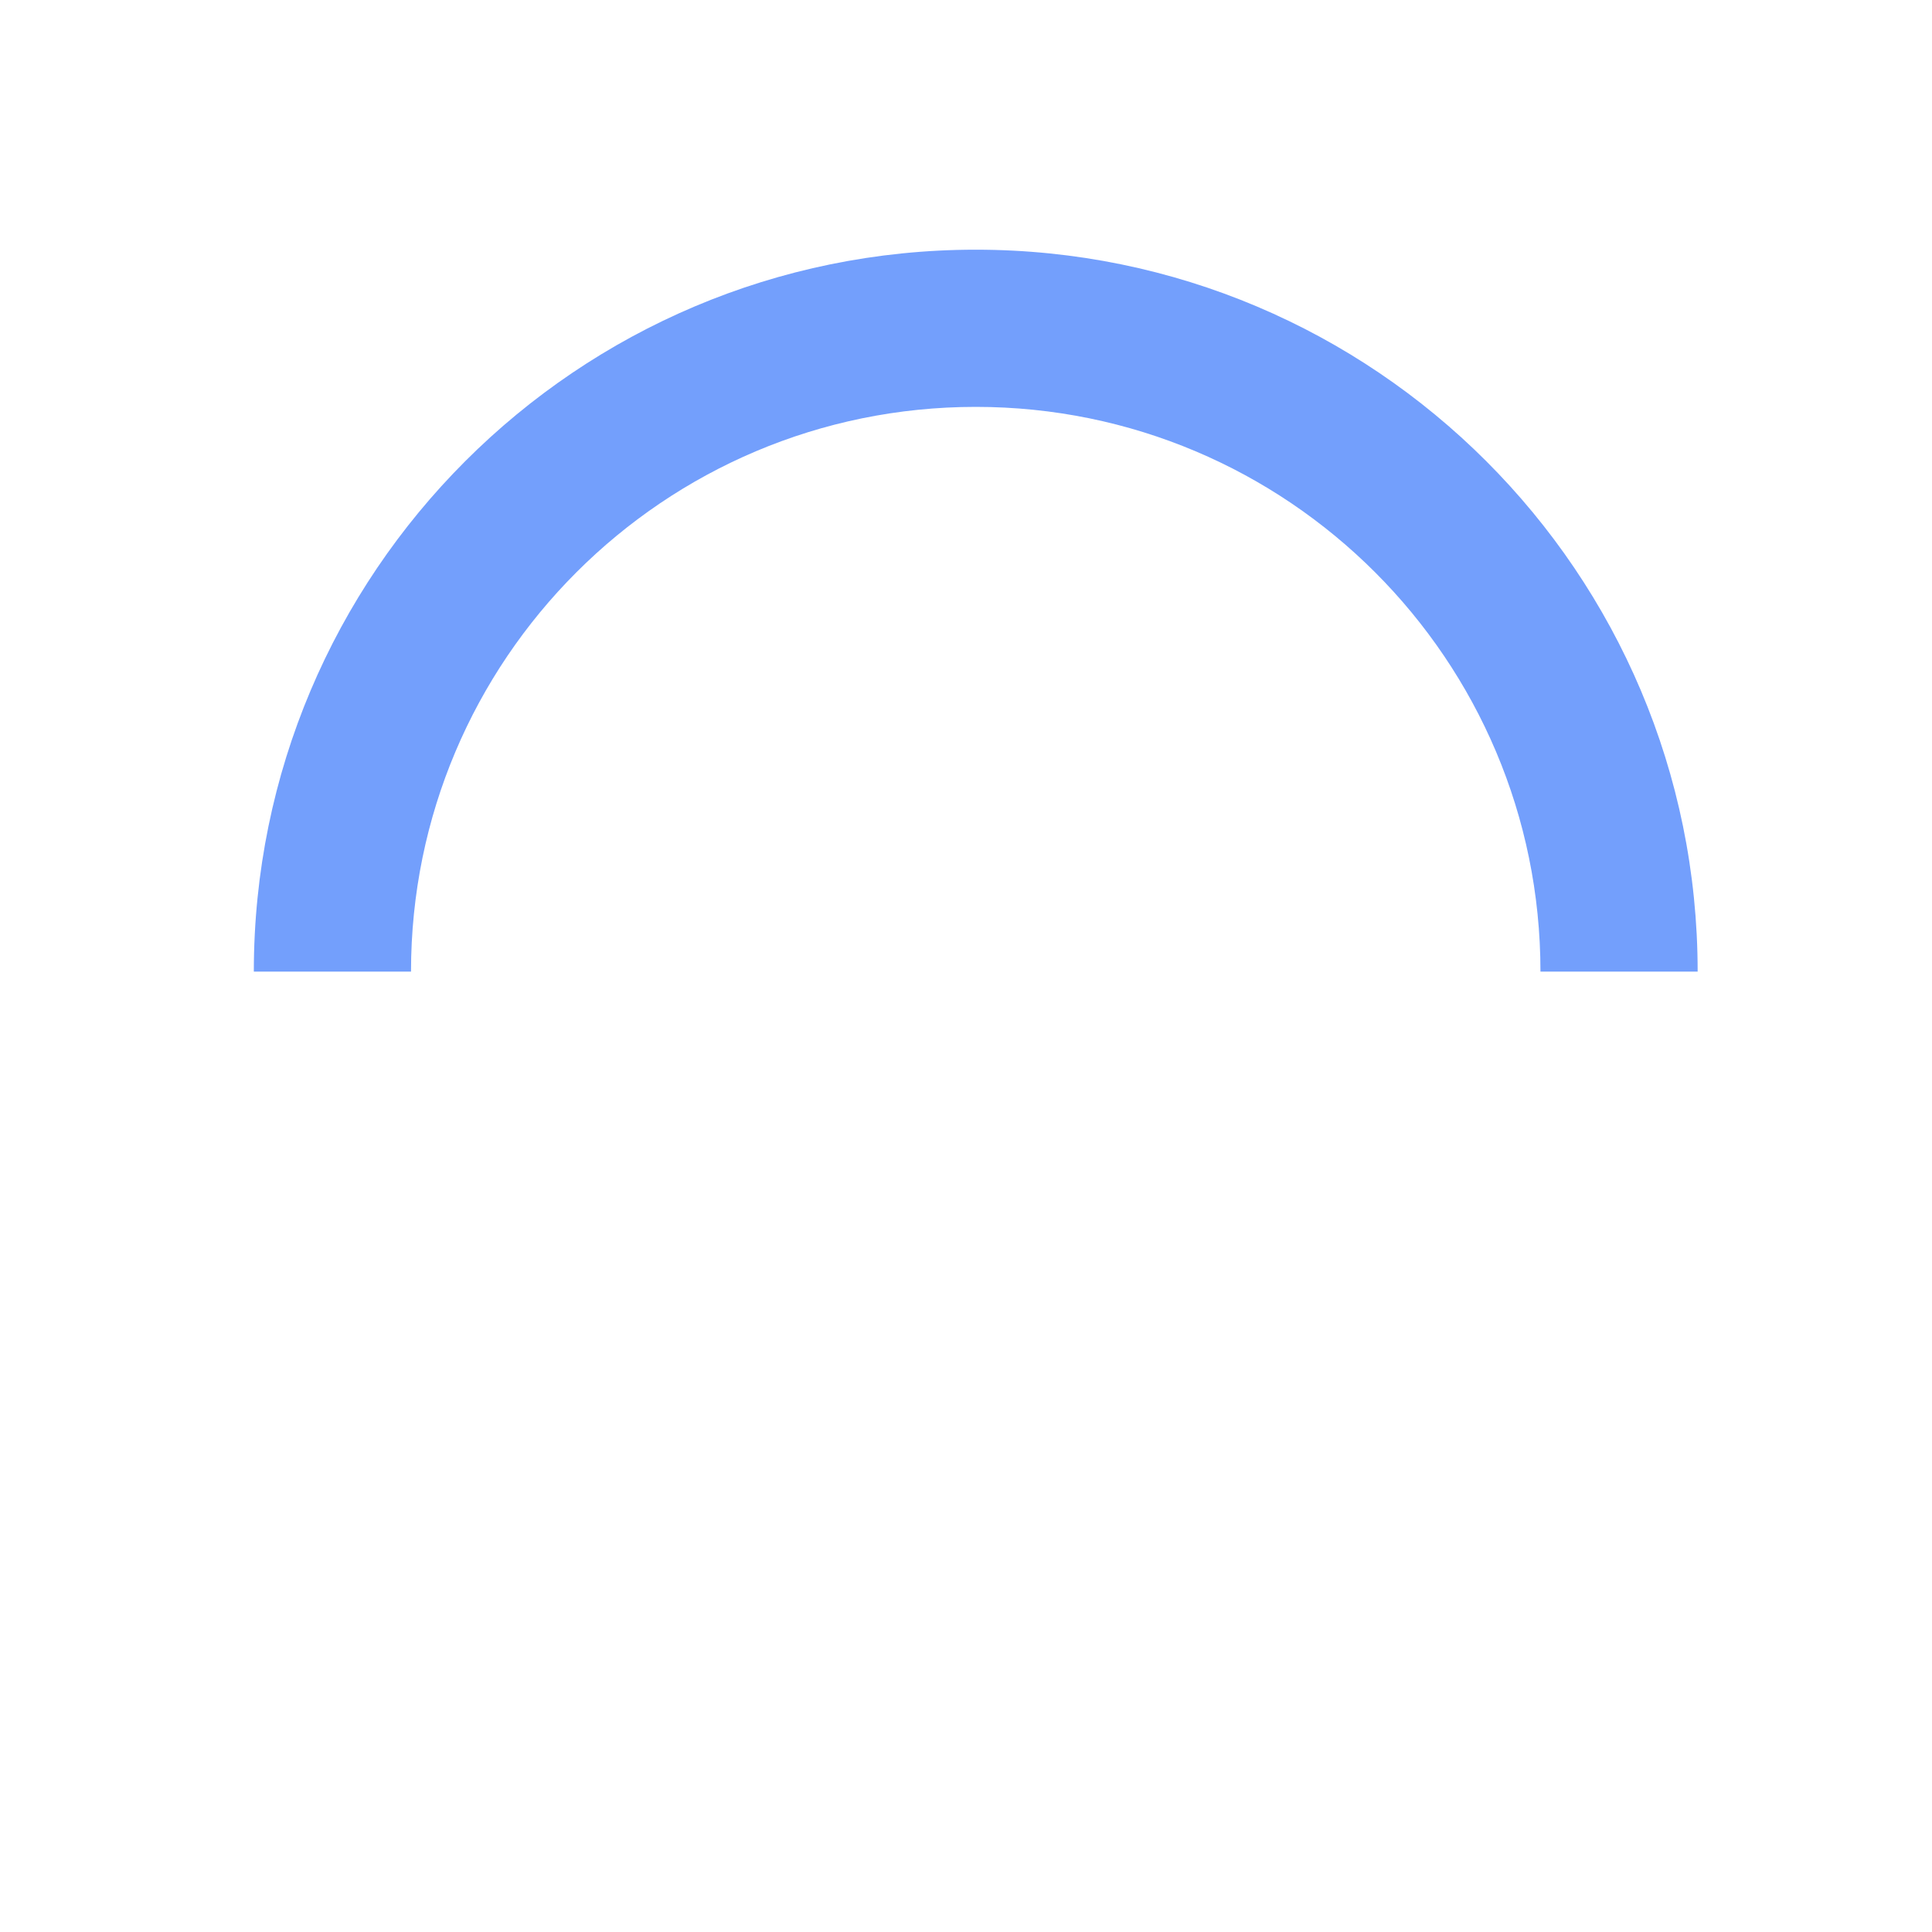
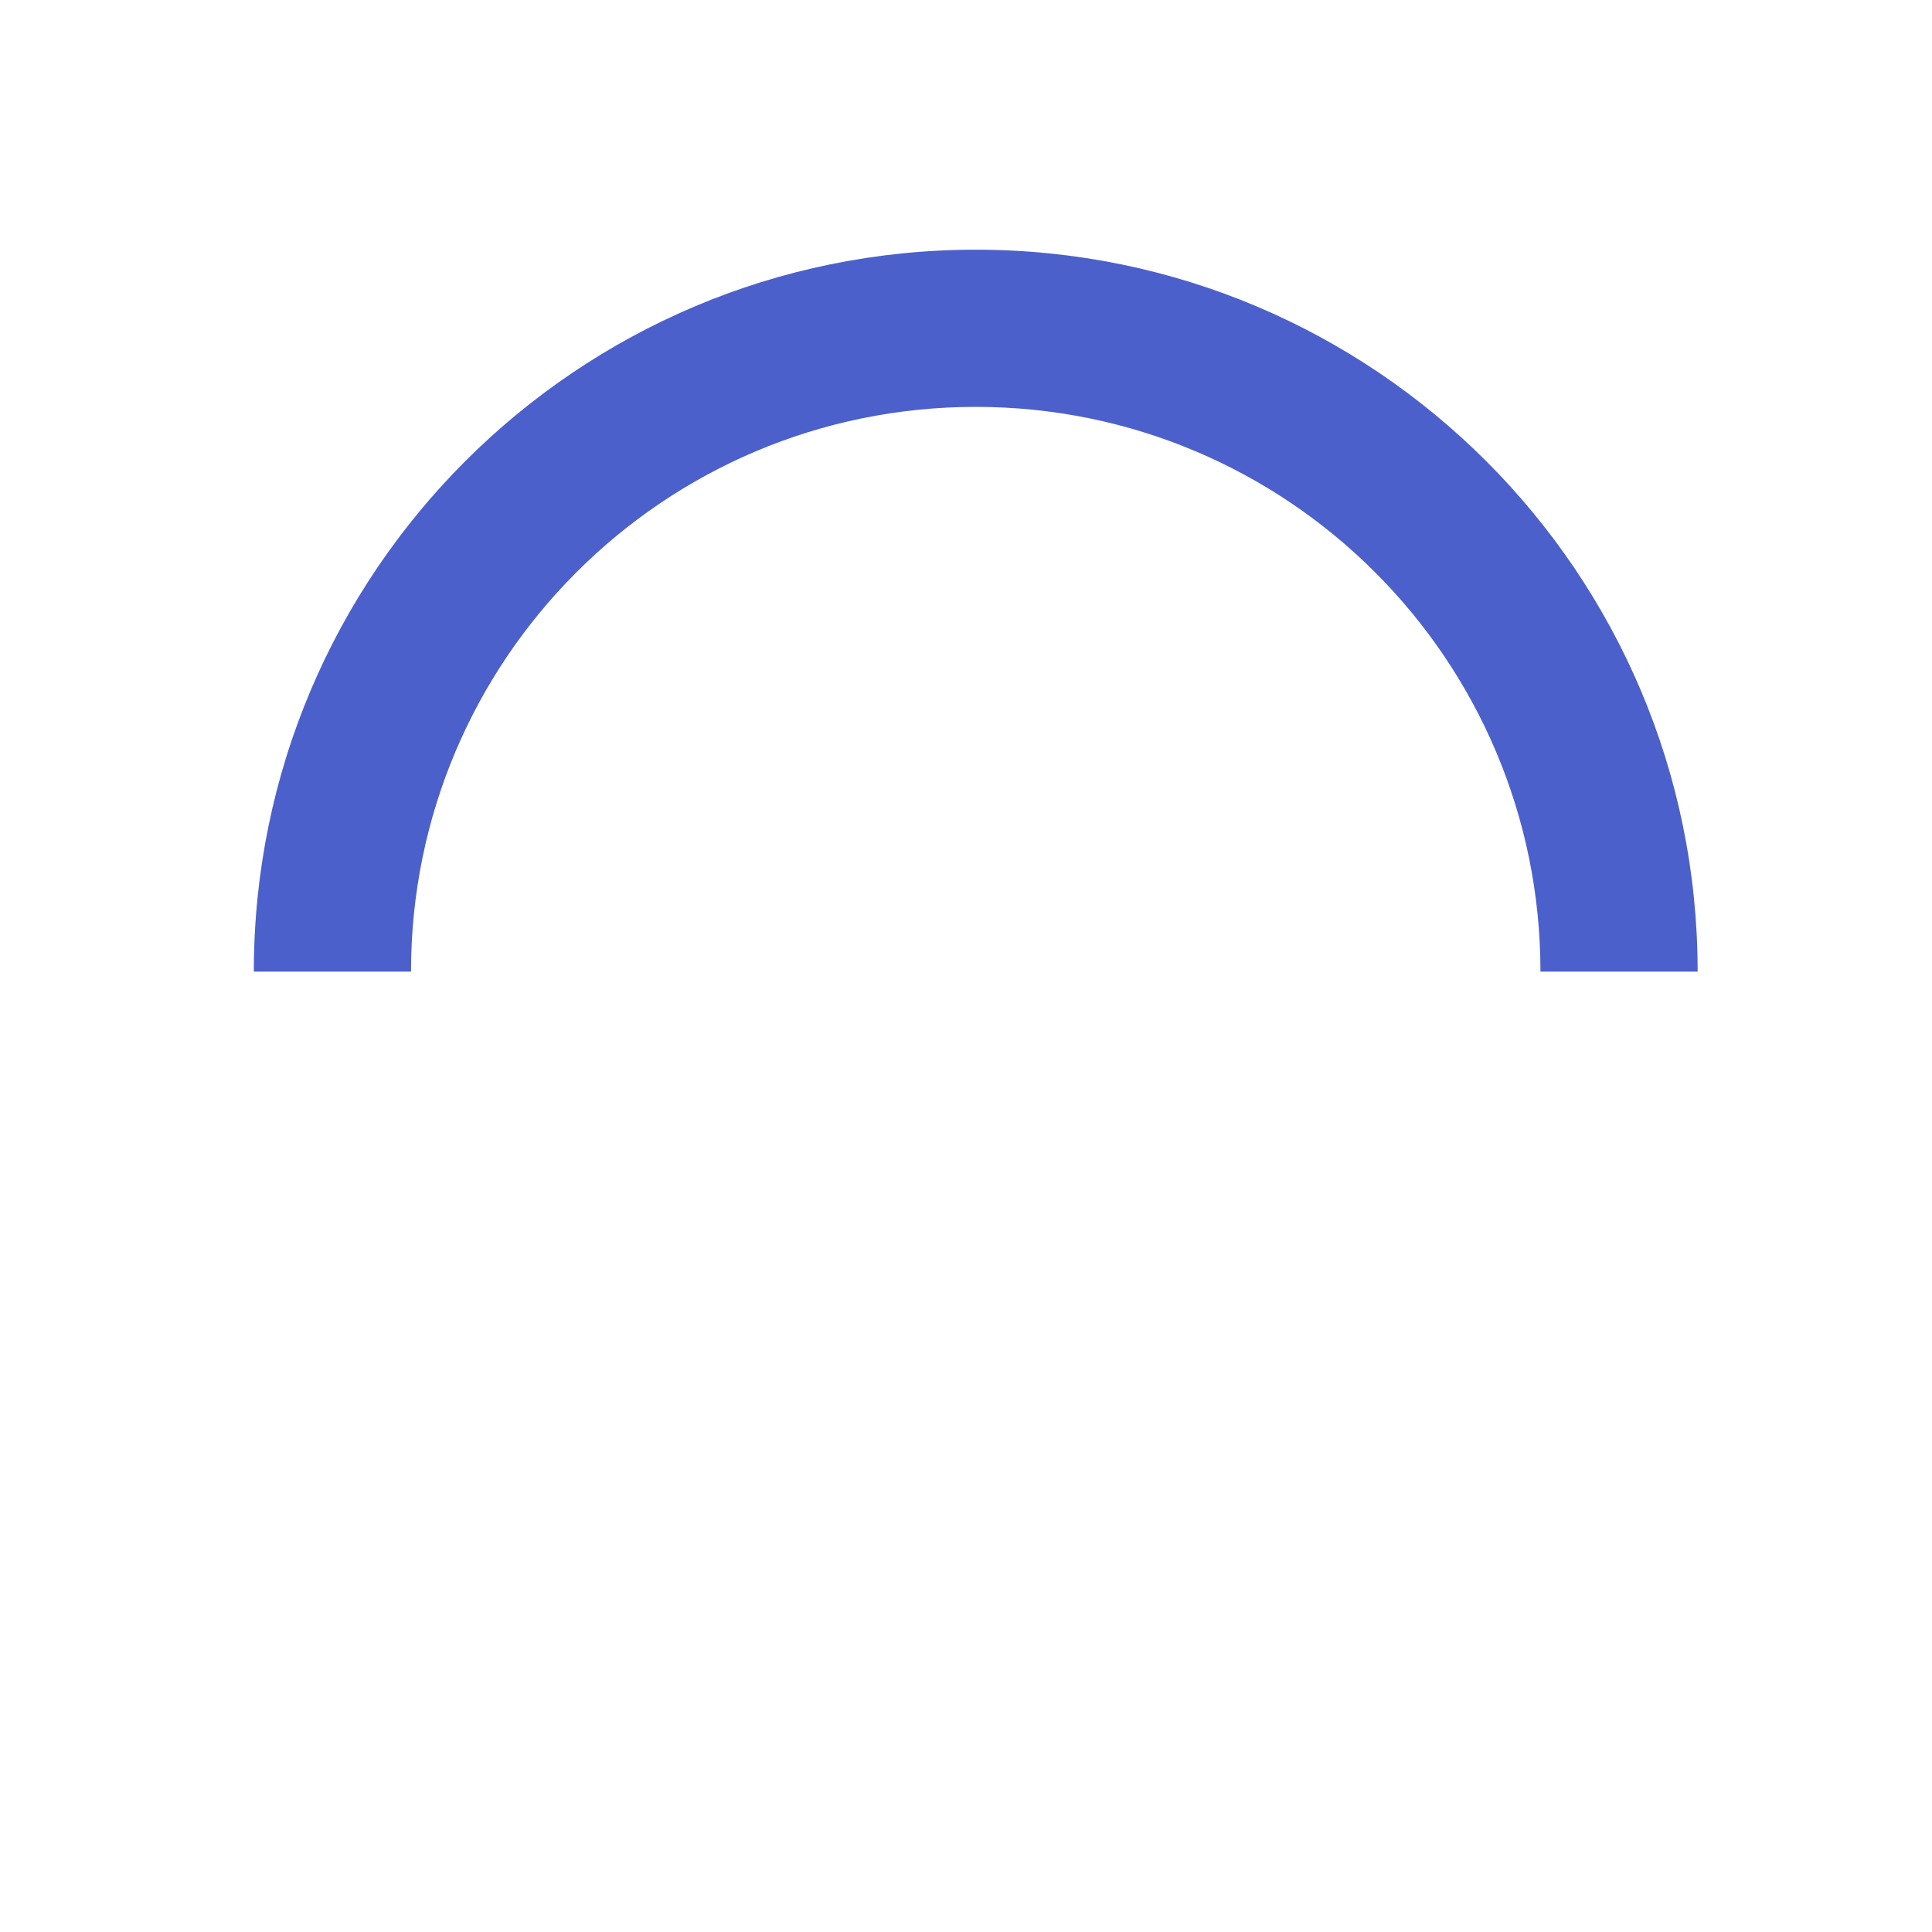
<svg xmlns="http://www.w3.org/2000/svg" version="1.1" id="loader-1" x="0px" y="0px" width="40px" height="40px" viewBox="0 0 50 50" style="enable-background:new 0 0 50 50;" xml:space="preserve">
-   <path fill="#739ffc" d="M43.935,25.145c0-10.318-8.364-18.683-18.683-18.683c-10.318,0-18.683,8.365-18.683,18.683h4.068c0-8.071,6.543-14.615,14.615-14.615c8.072,0,14.615,6.543,14.615,14.615H43.935z">
+   <path fill="#4B60CB" d="M43.935,25.145c0-10.318-8.364-18.683-18.683-18.683c-10.318,0-18.683,8.365-18.683,18.683h4.068c0-8.071,6.543-14.615,14.615-14.615c8.072,0,14.615,6.543,14.615,14.615H43.935z">
    <animateTransform attributeType="xml" attributeName="transform" type="rotate" from="0 25 25" to="360 25 25" dur="0.9s" repeatCount="indefinite" />
  </path>
</svg>
